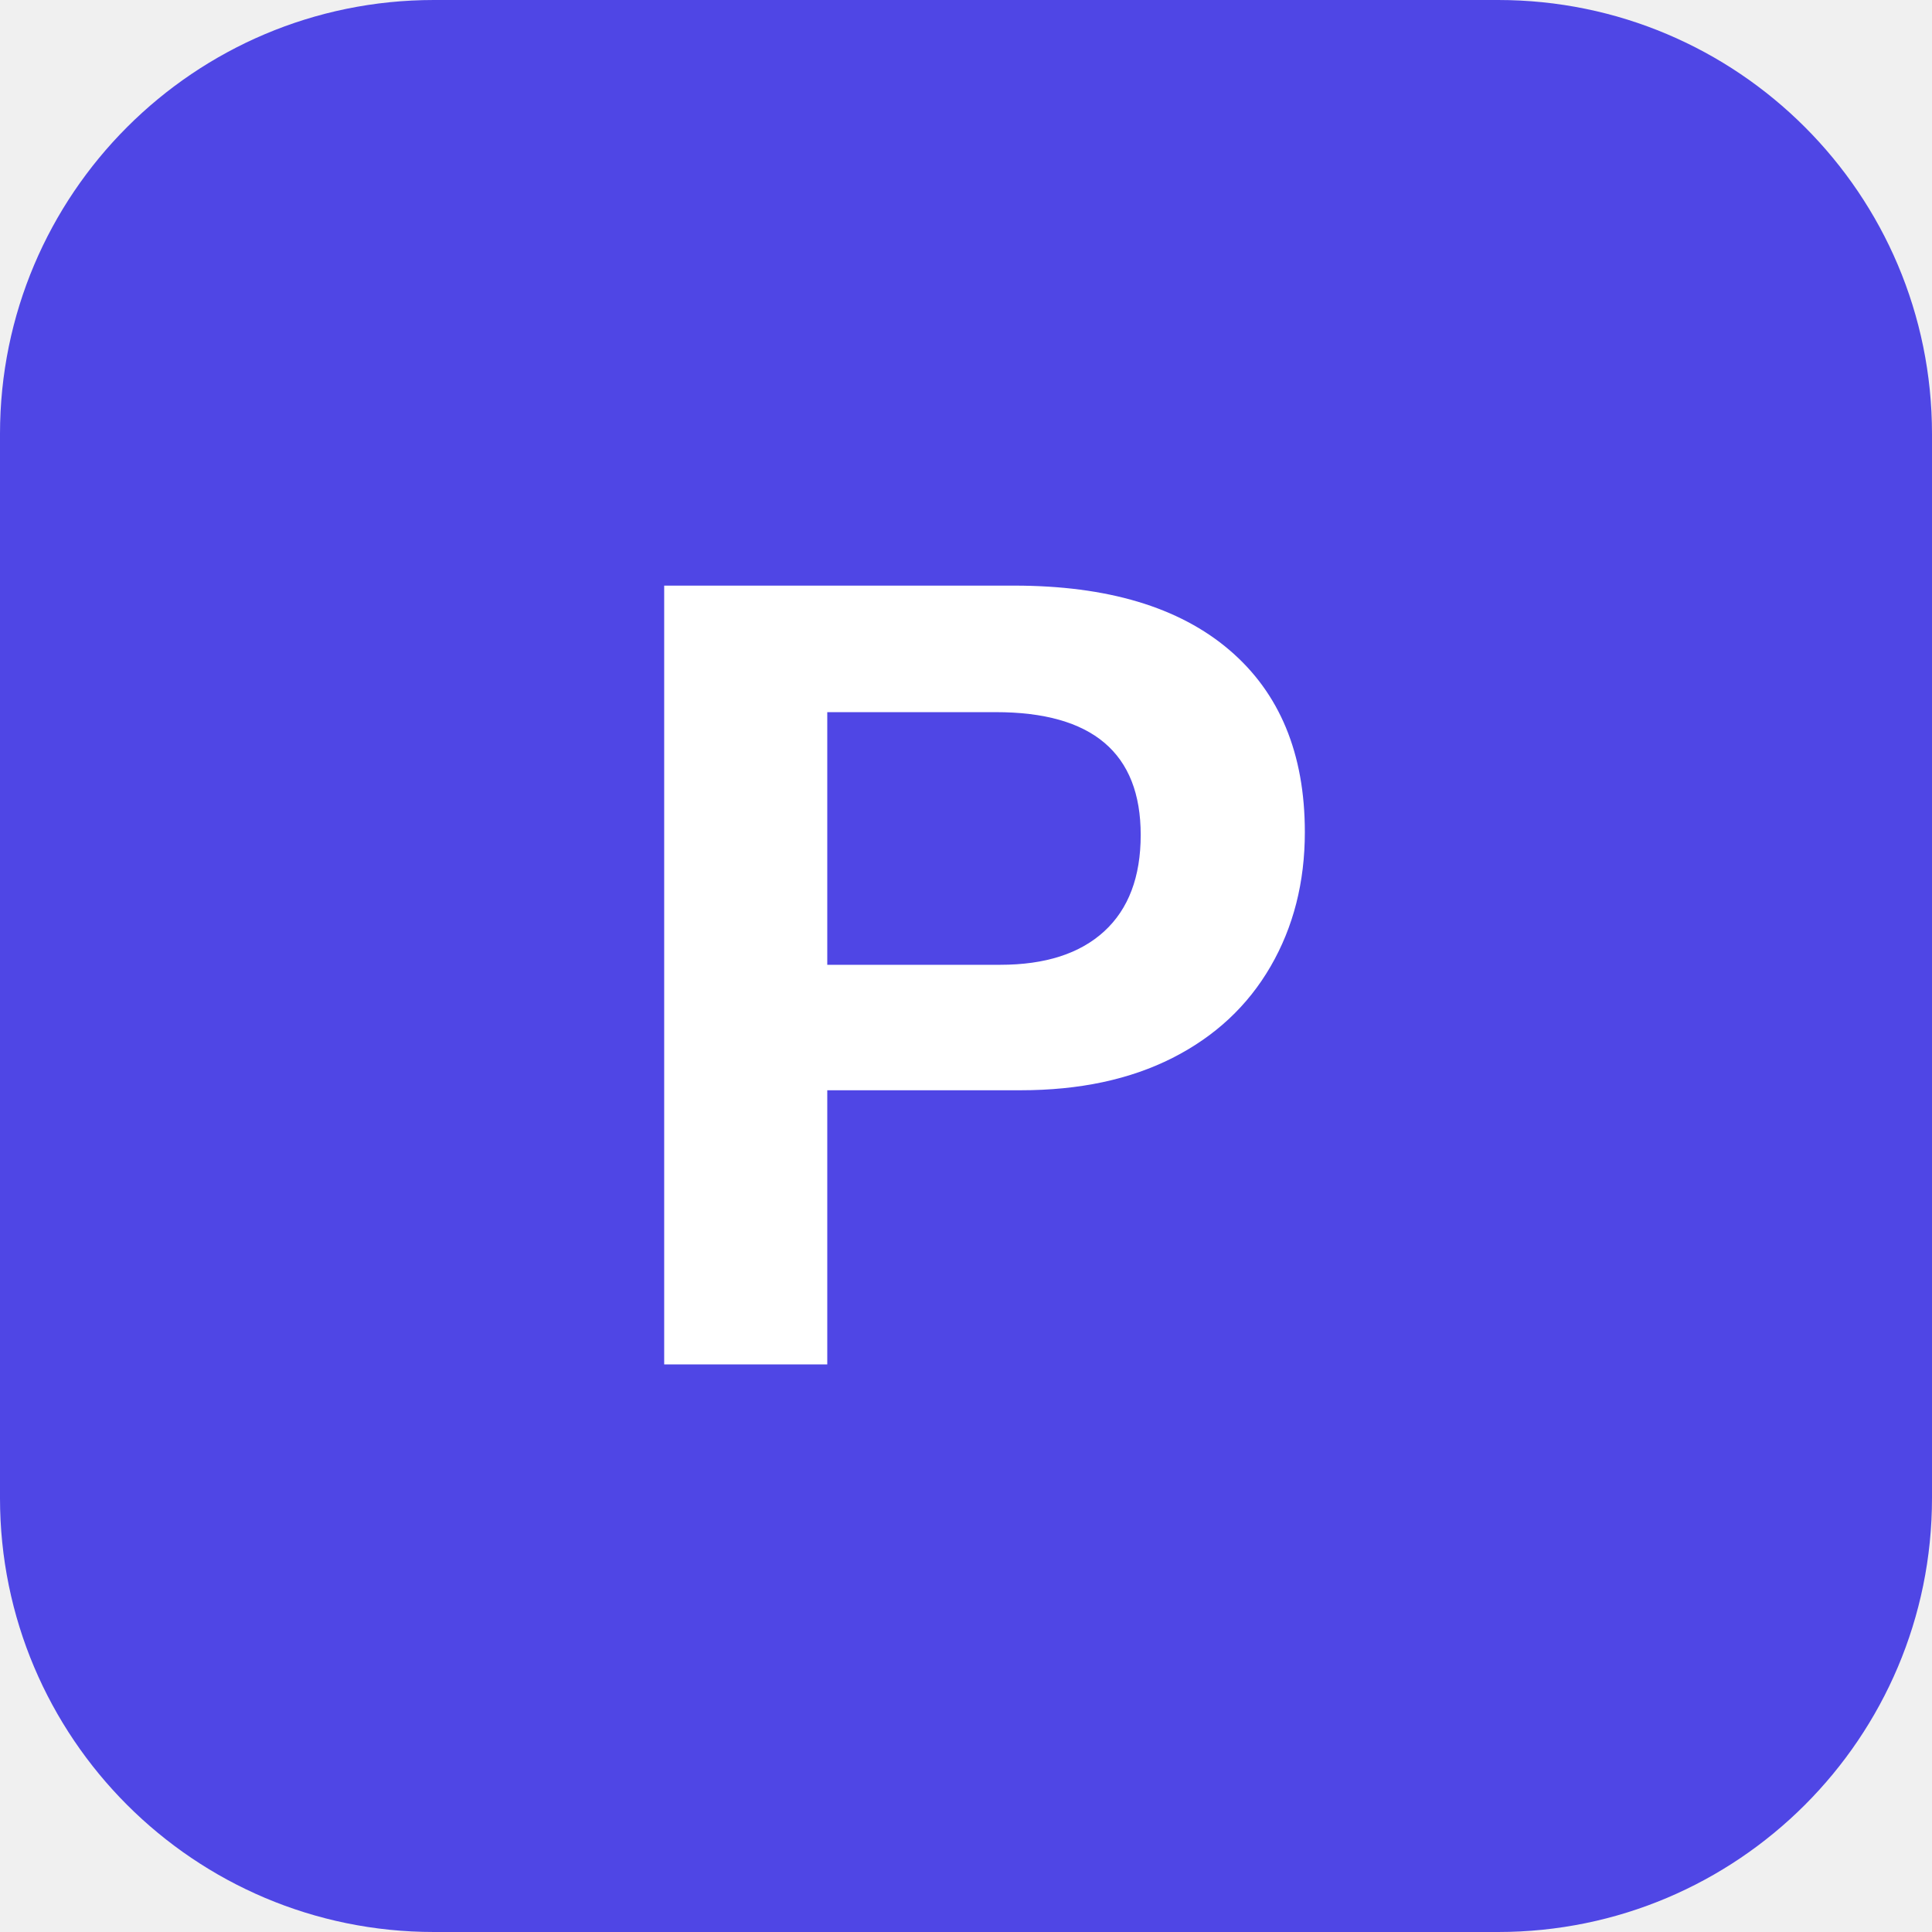
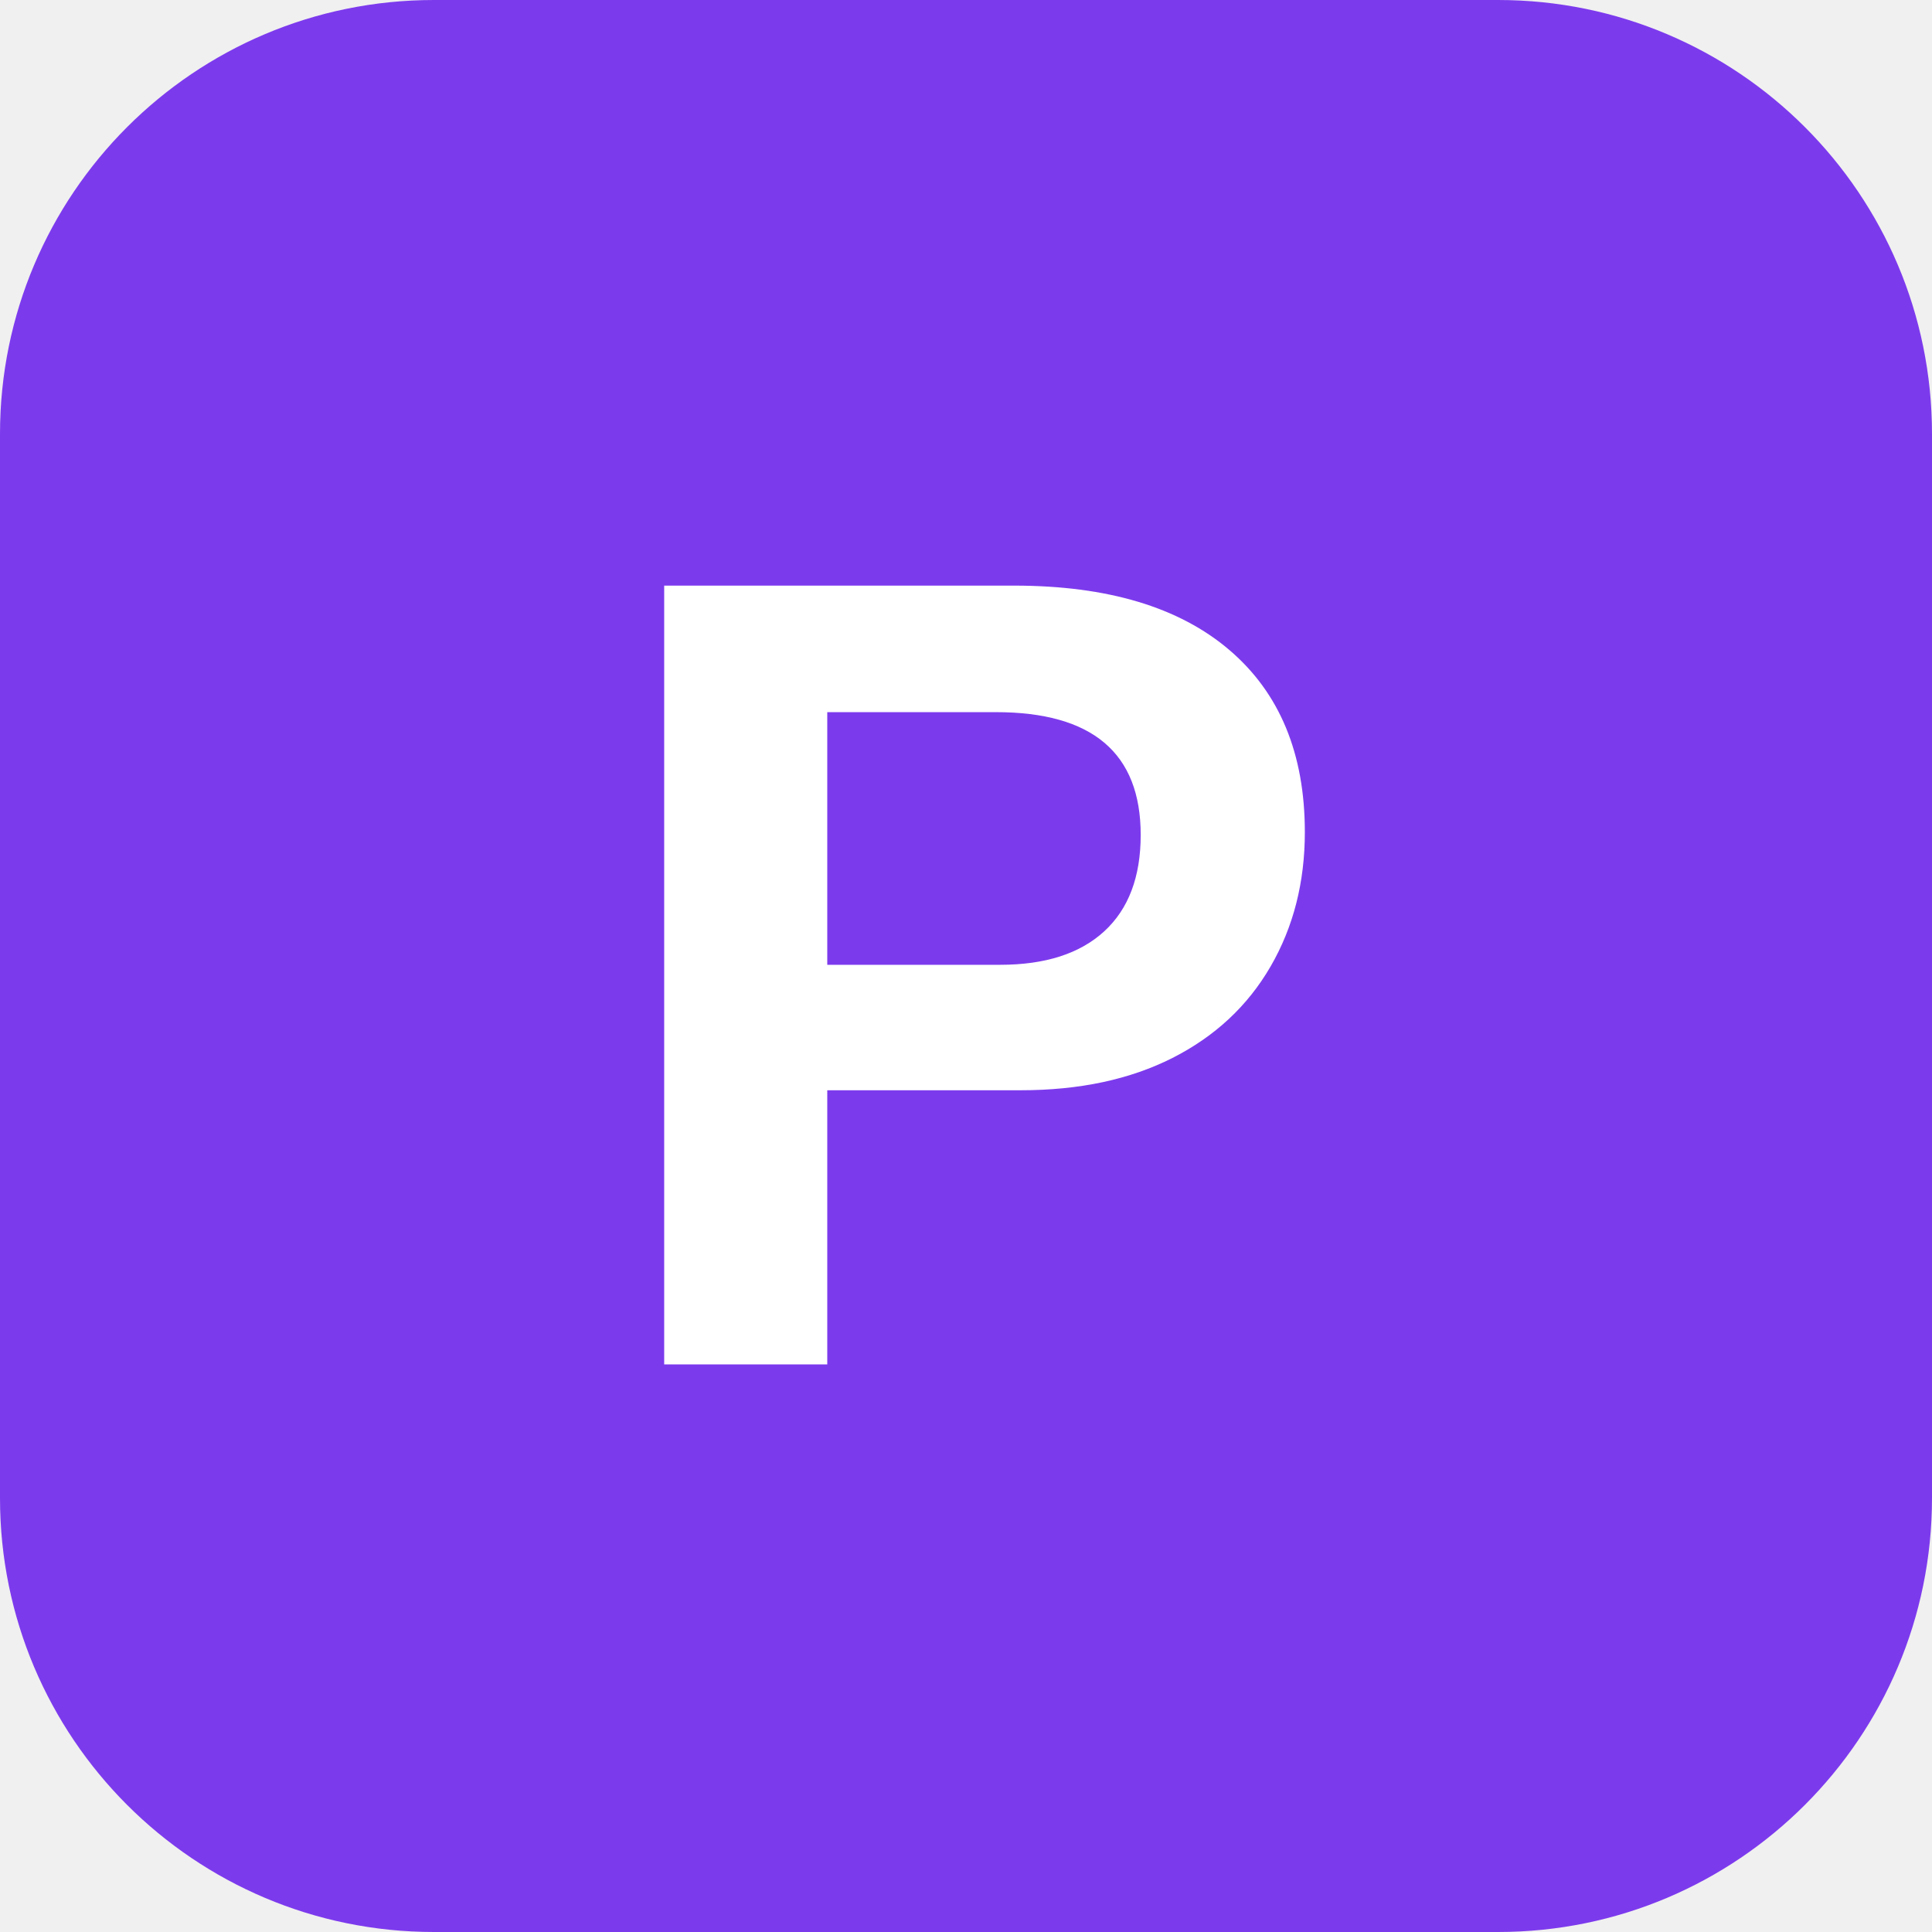
<svg xmlns="http://www.w3.org/2000/svg" viewBox="0 0 512 512">
-   <rect width="512" height="512" rx="115" fill="#4f46e5" />
+   <rect width="512" height="512" rx="115" fill="#7c3aed" />
  <text x="50%" y="54%" font-family="Arial, Helvetica, sans-serif" font-size="300" font-weight="700" fill="#ffffff" text-anchor="middle" dominant-baseline="middle">P</text>
</svg>
